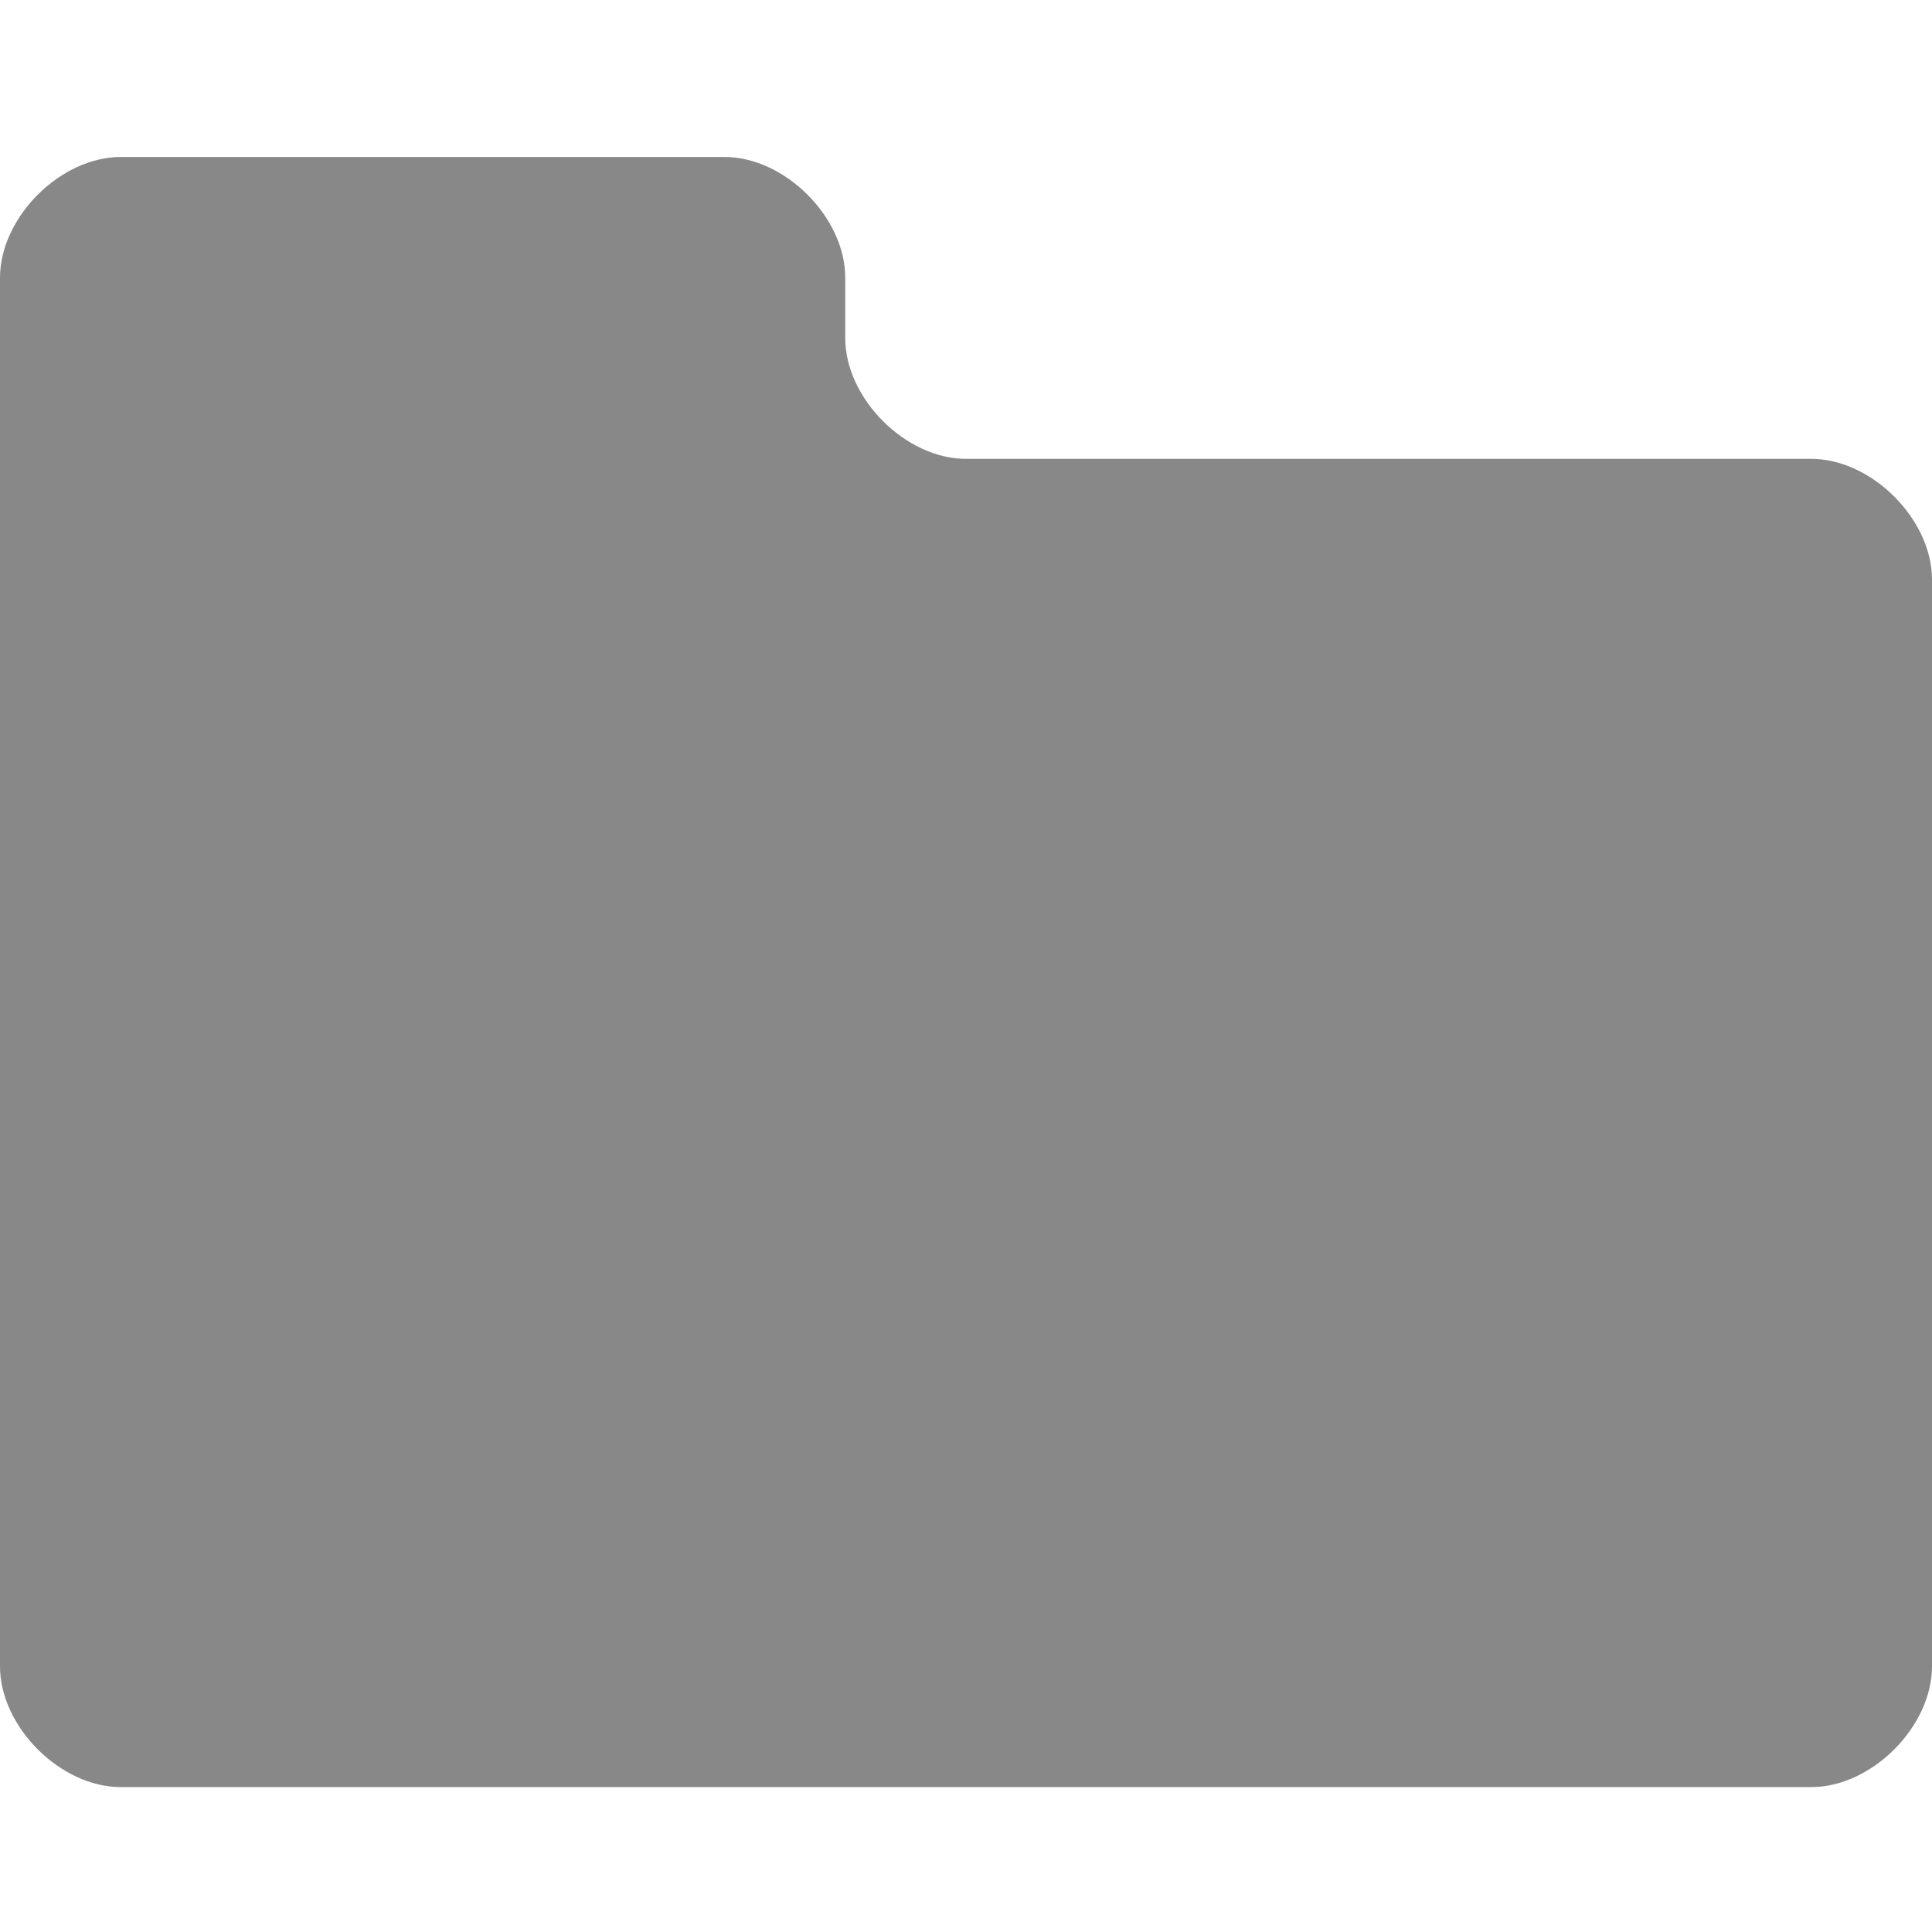
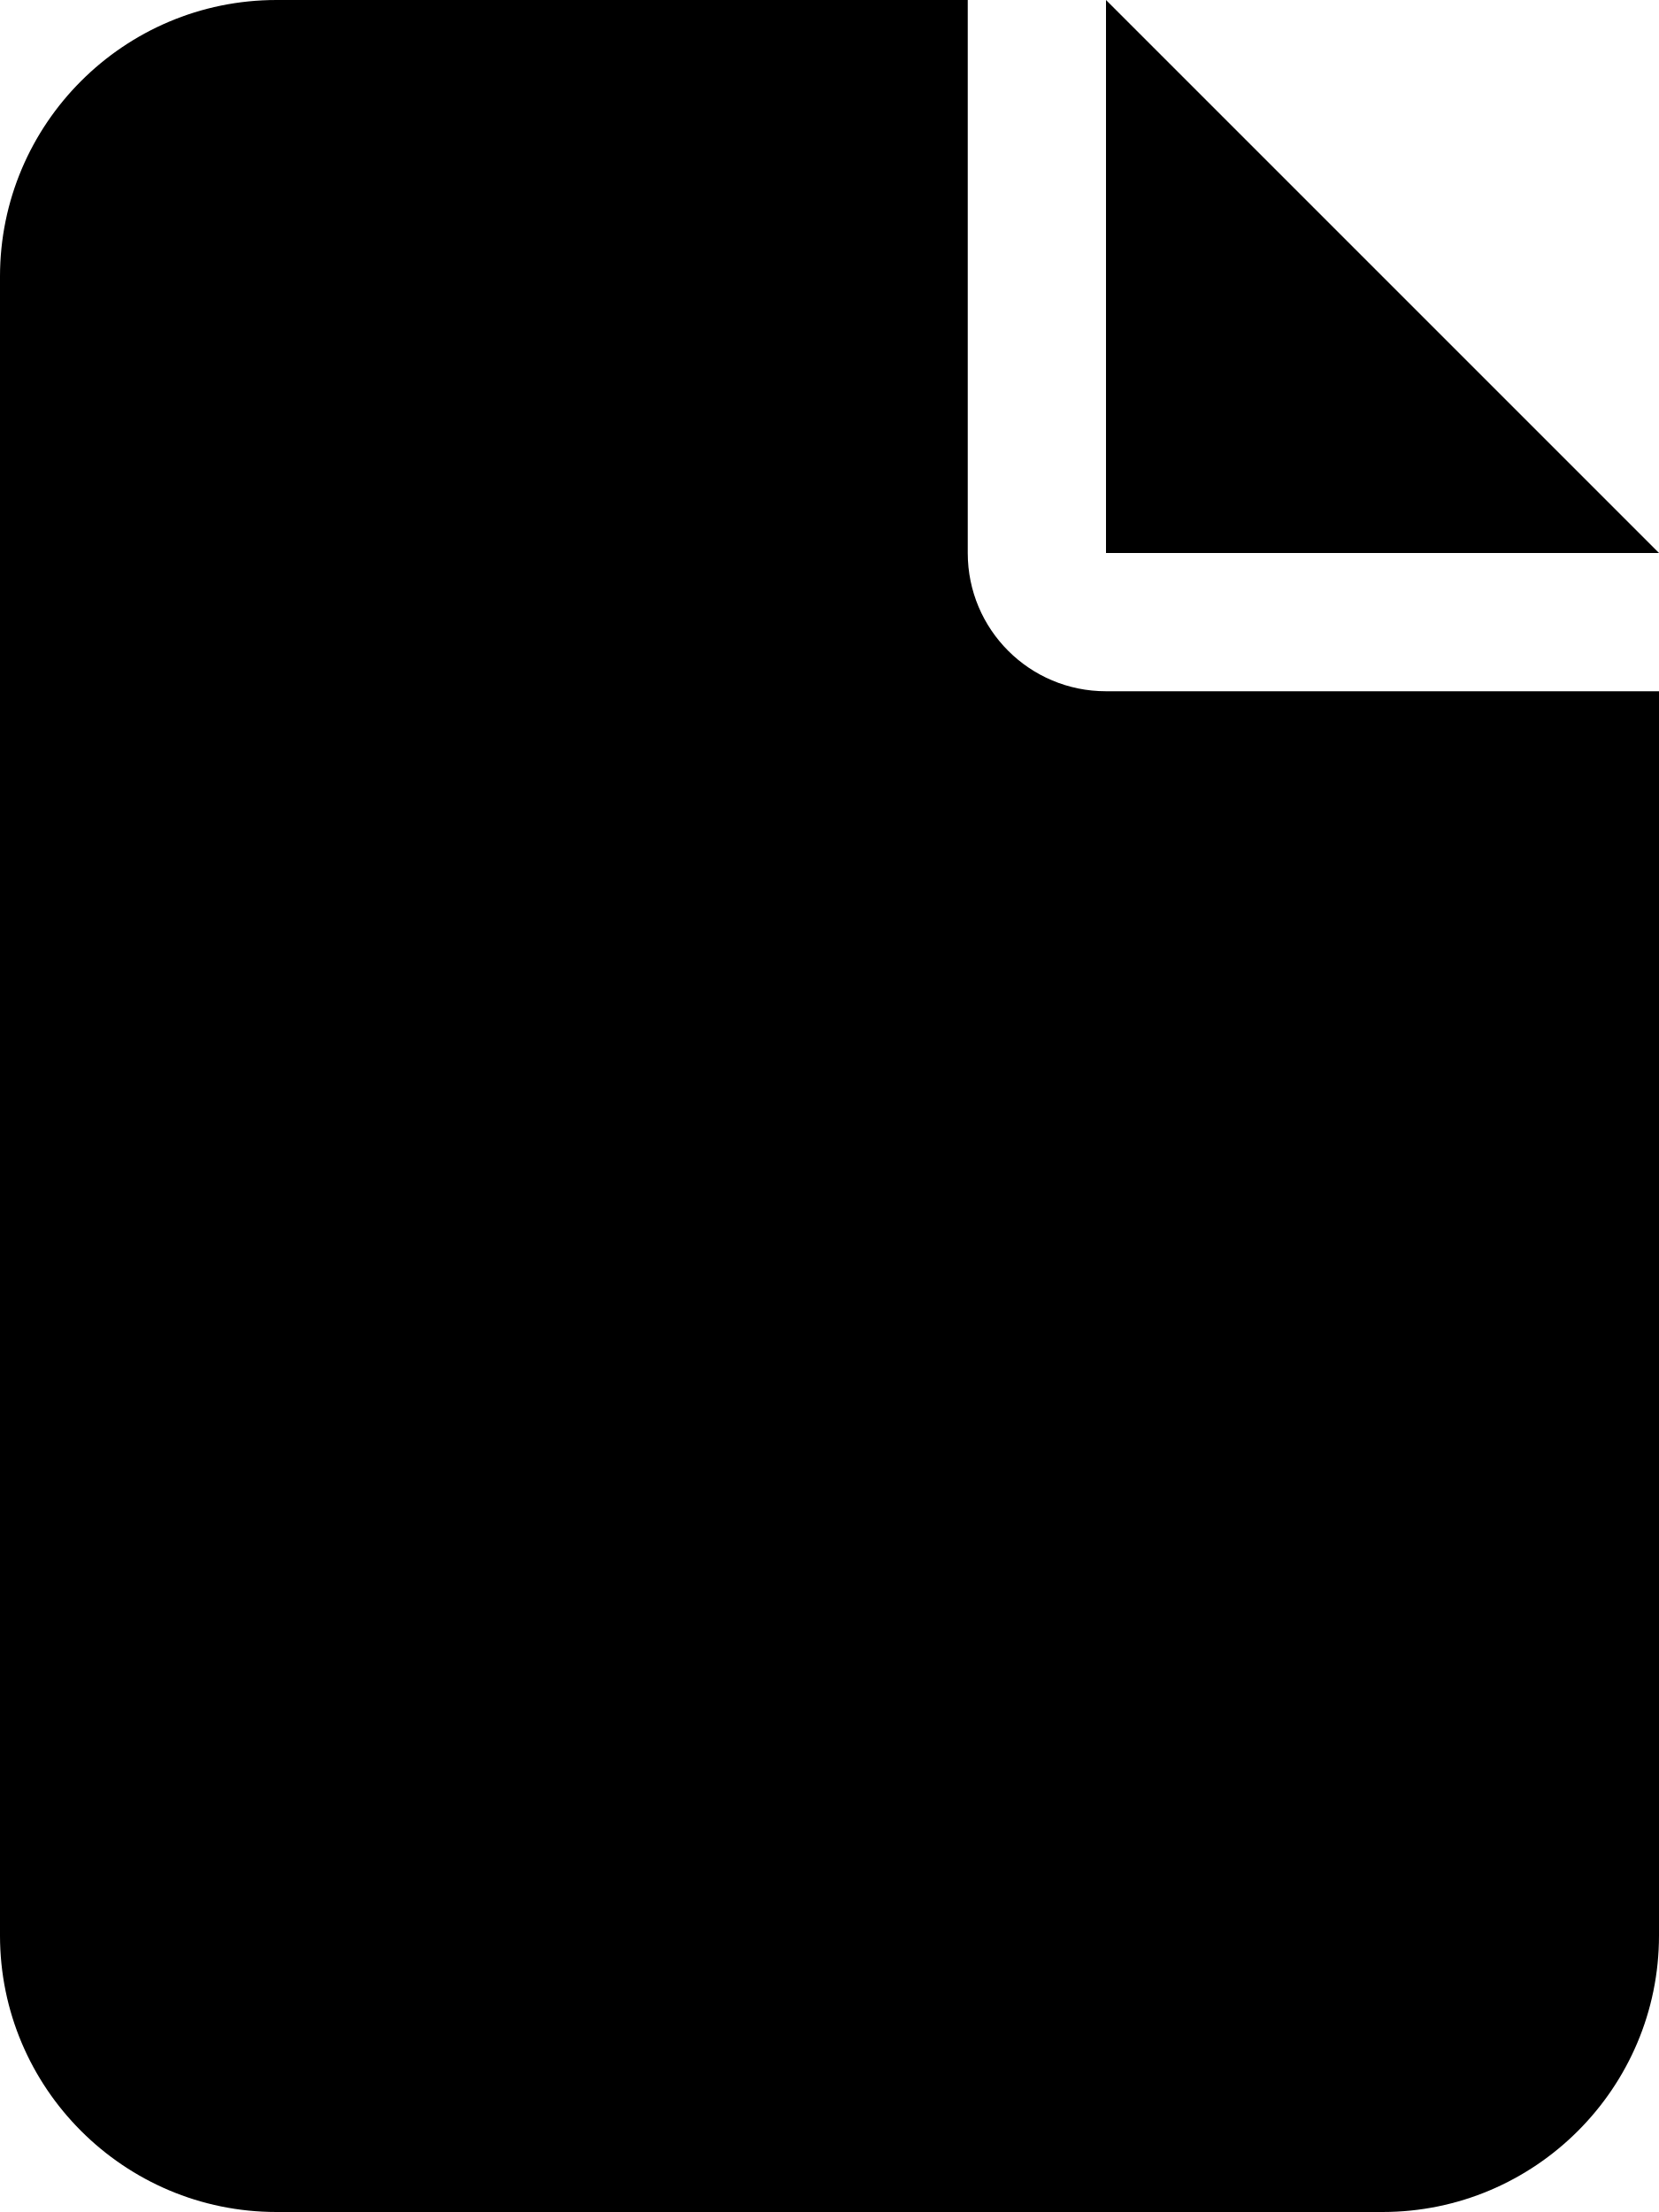
- <svg xmlns="http://www.w3.org/2000/svg" width="16" height="16" viewBox="0 -1.3 16 16" preserveAspectRatio="xMinYMid meet" overflow="visible">
-   <path d="M8 2.5c-.5 0-1-.5-1-1V1c0-.5-.5-1-1-1H1C.5 0 0 .5 0 1v11.5c0 .5.5 1 1 1h14c.5 0 1-.5 1-1v-9c0-.5-.5-1-1-1H8z" fill="#888" />
+ <svg xmlns="http://www.w3.org/2000/svg" viewBox="0 0 384 512" preserveAspectRatio="xMinYMid meet">
+   <path d="M0 64C0 28.7 28.7 0 64 0H224V128c0 17.7 14.3 32 32 32H384V448c0 35.3-28.7 64-64 64H64c-35.3 0-64-28.7-64-64V64zm384 64H256V0L384 128z" />
</svg>
